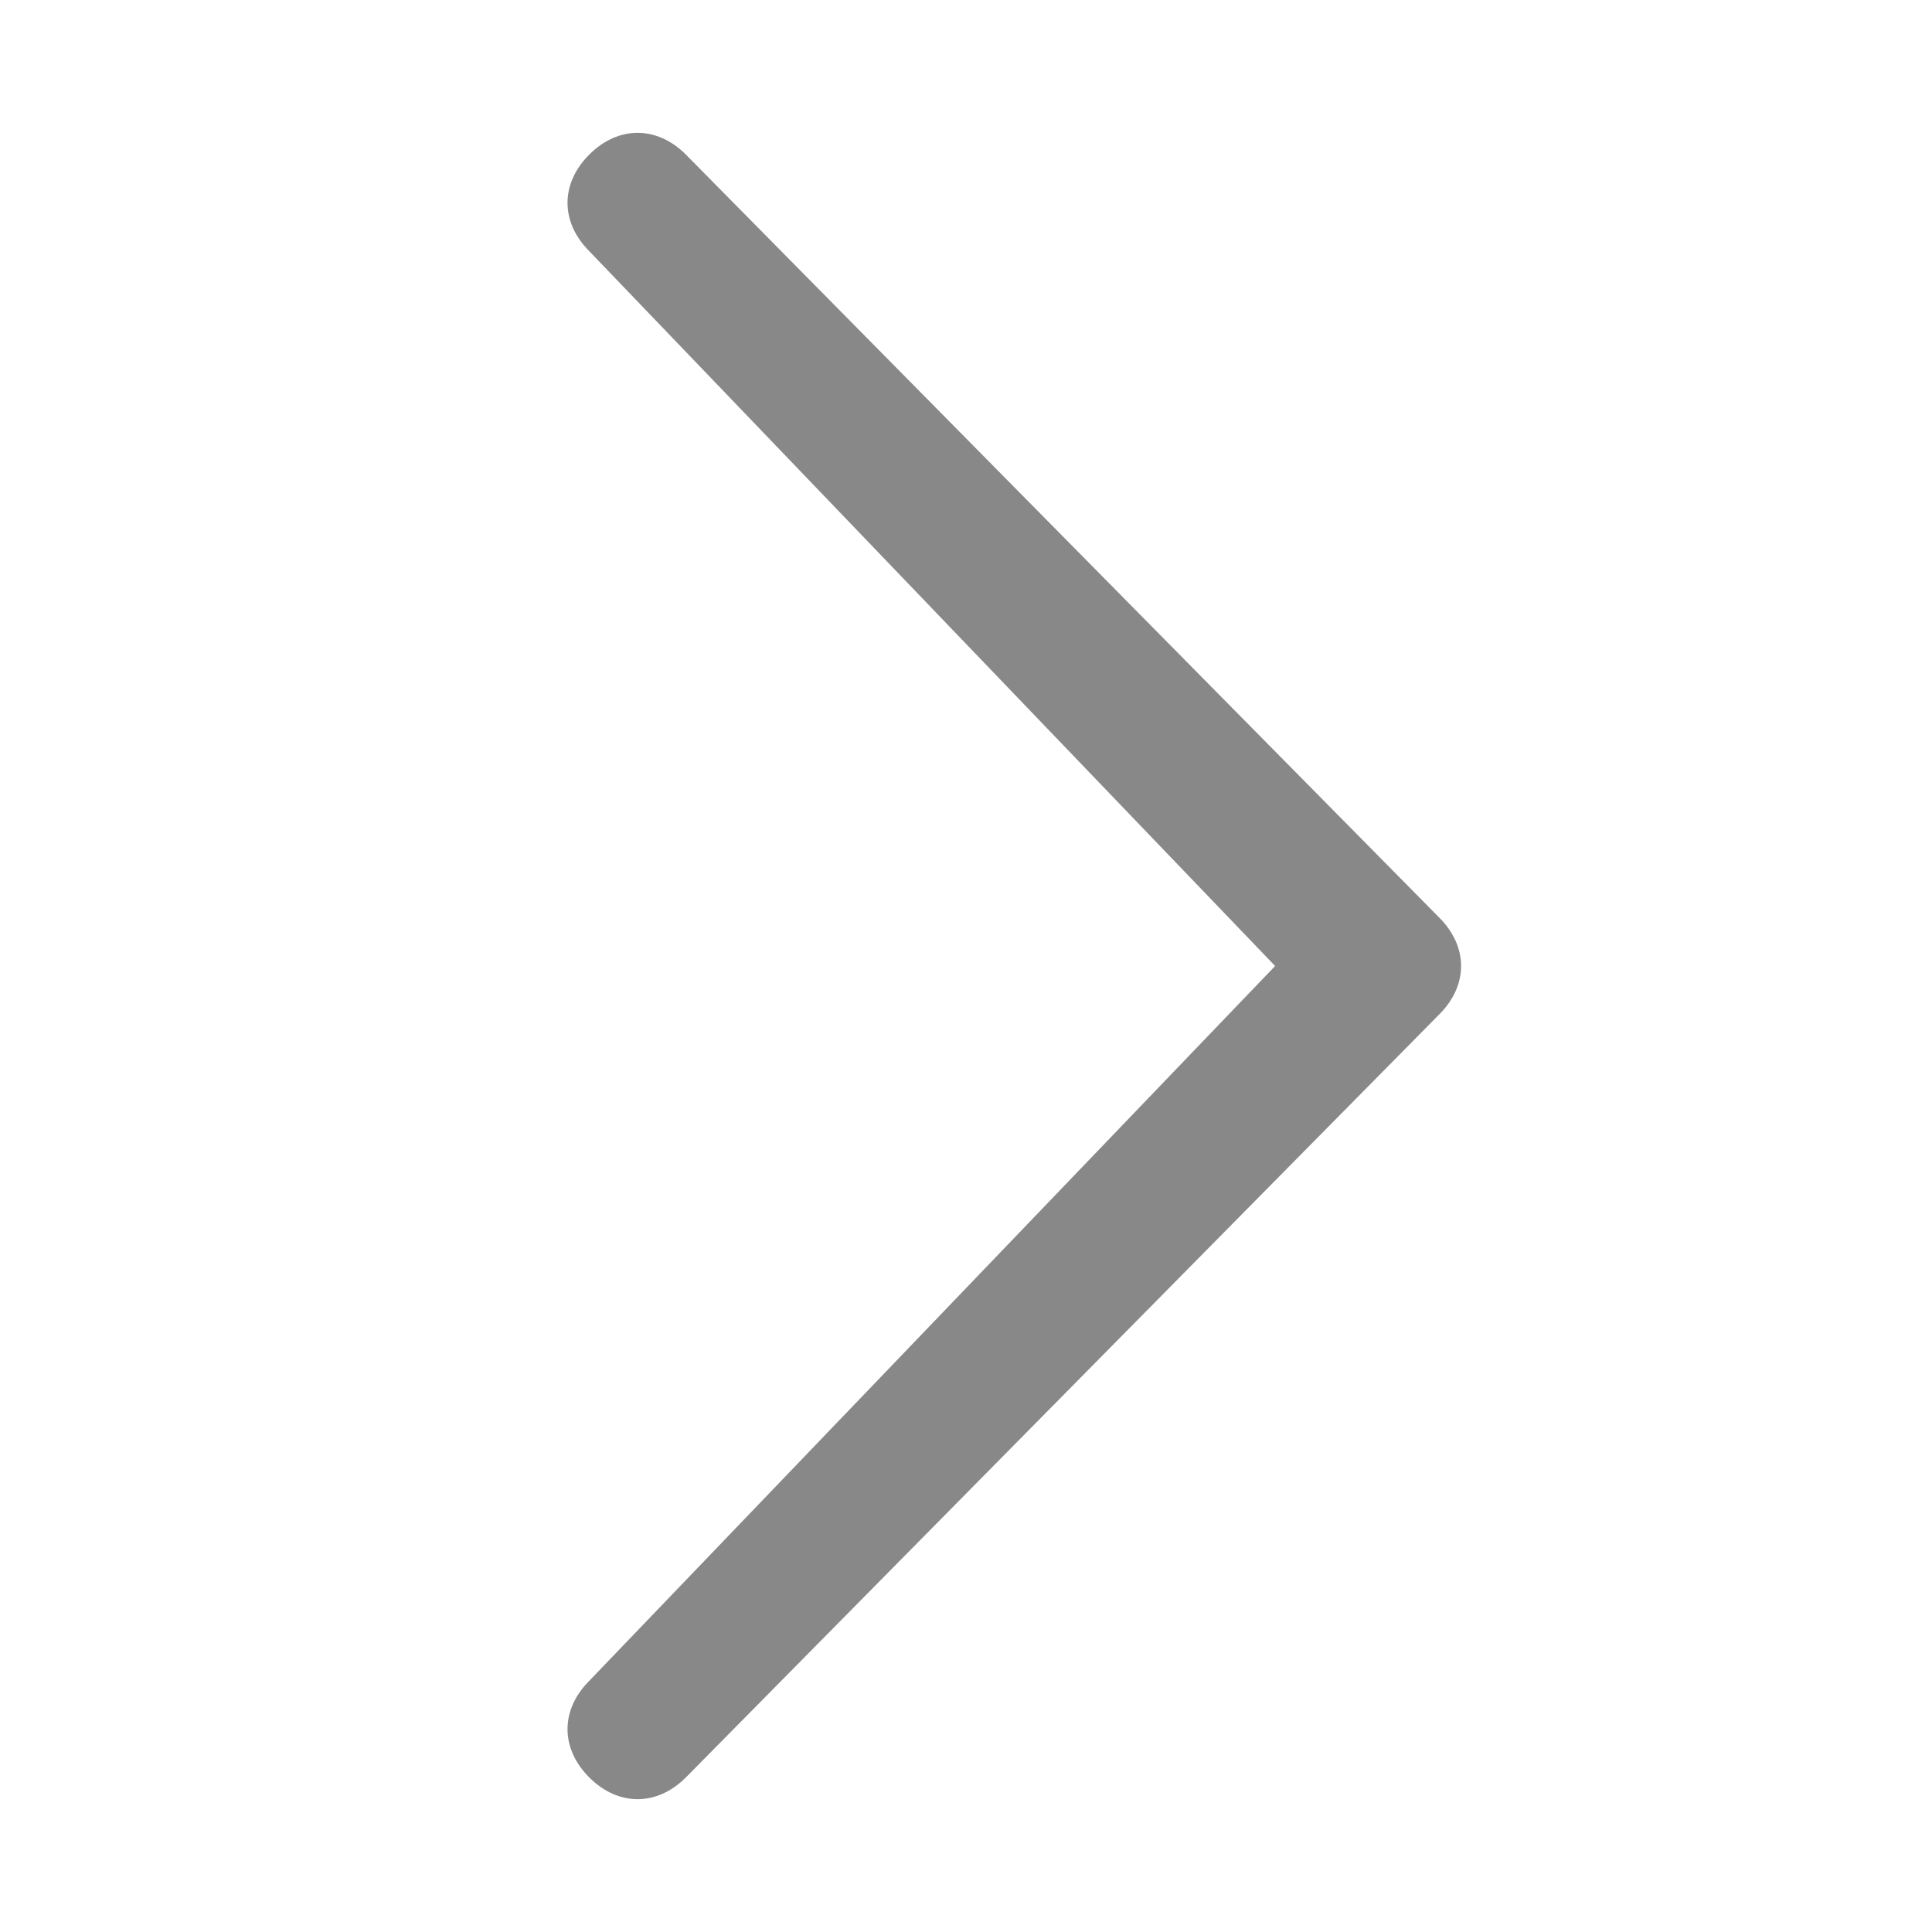
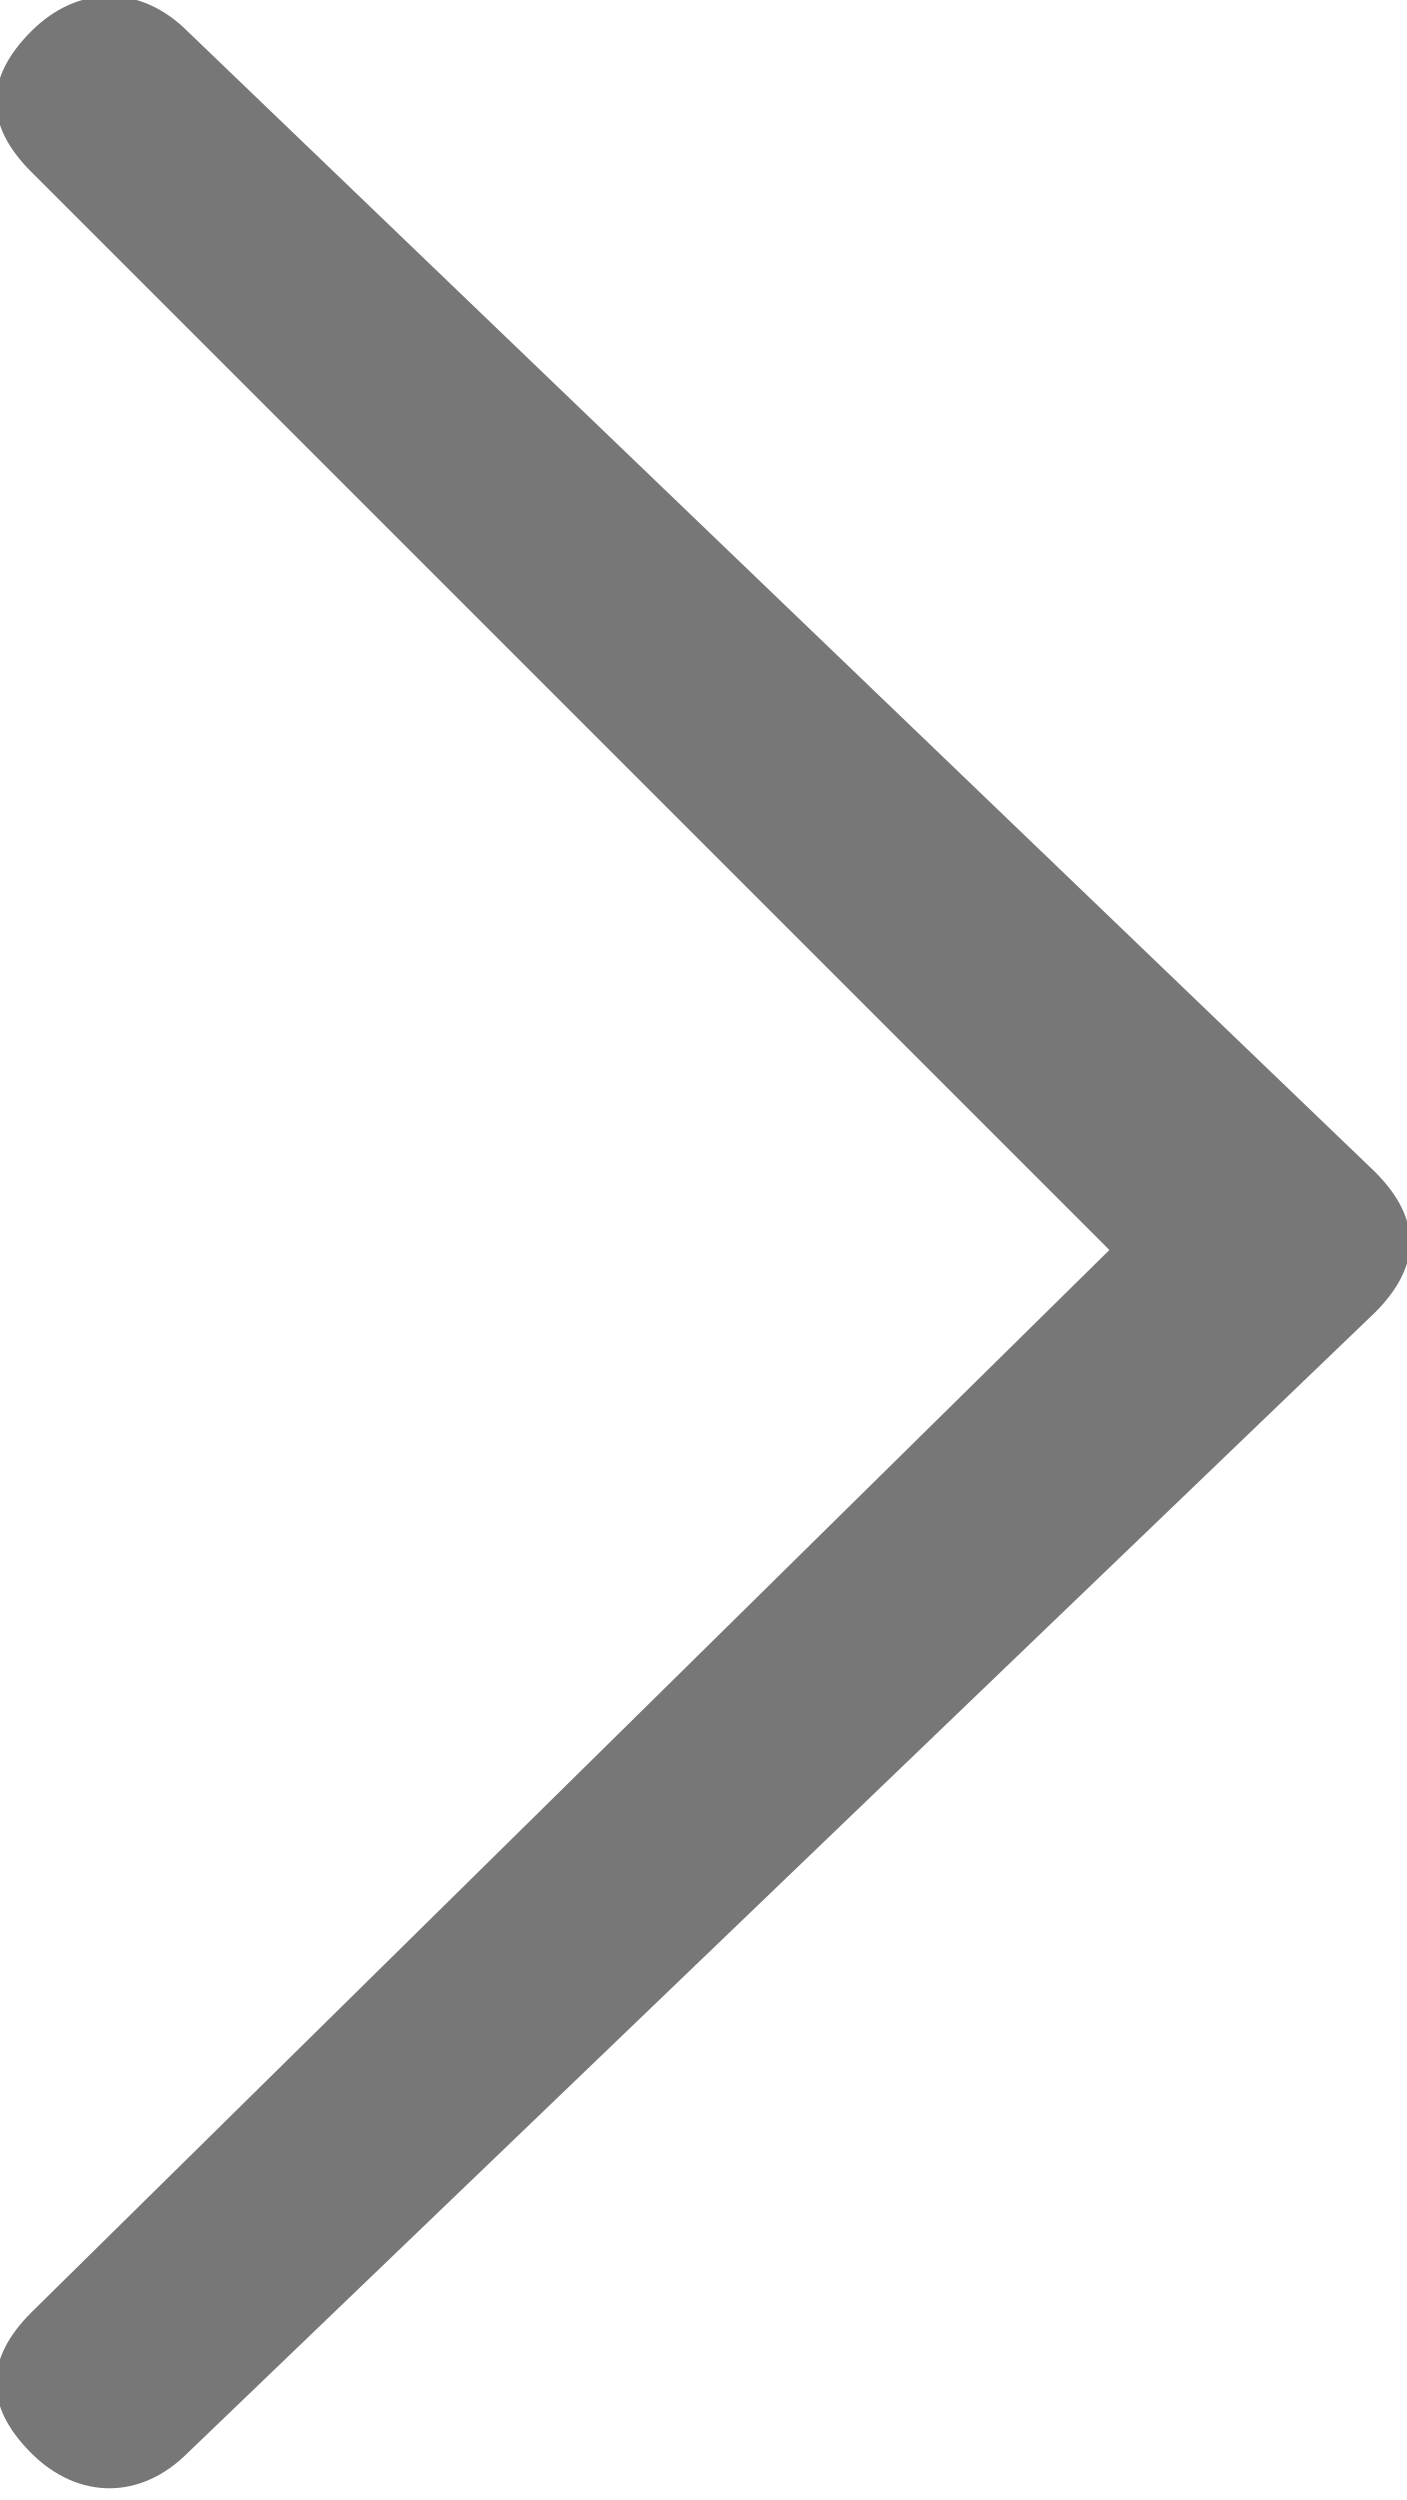
- <svg xmlns="http://www.w3.org/2000/svg" version="1.1" id="Layer_1" x="0px" y="0px" viewBox="-295 387 20 20" enable-background="new -295 387 20 20" xml:space="preserve">
-   <path fill="#888888" d="M-281.8,397l-7.1-7.4c-0.3-0.3-0.3-0.7,0-1c0.3-0.3,0.7-0.3,1,0l7.8,7.9c0.3,0.3,0.3,0.7,0,1l-7.8,7.9  c-0.3,0.3-0.7,0.3-1,0c-0.3-0.3-0.3-0.7,0-1L-281.8,397z" />
+ <svg xmlns="http://www.w3.org/2000/svg" version="1.1" x="0px" y="0px" viewBox="0 0 9 16" enable-background="new 0 0 9 16" xml:space="preserve">
+   <path fill="#777777" d="M7.1,8L0.2,1.1c-0.3-0.3-0.3-0.6,0-0.9s0.7-0.3,1,0l7.6,7.3c0.3,0.3,0.3,0.6,0,0.9l-7.6,7.3   c-0.3,0.3-0.7,0.3-1,0c-0.3-0.3-0.3-0.6,0-0.9L7.1,8z" />
</svg>
